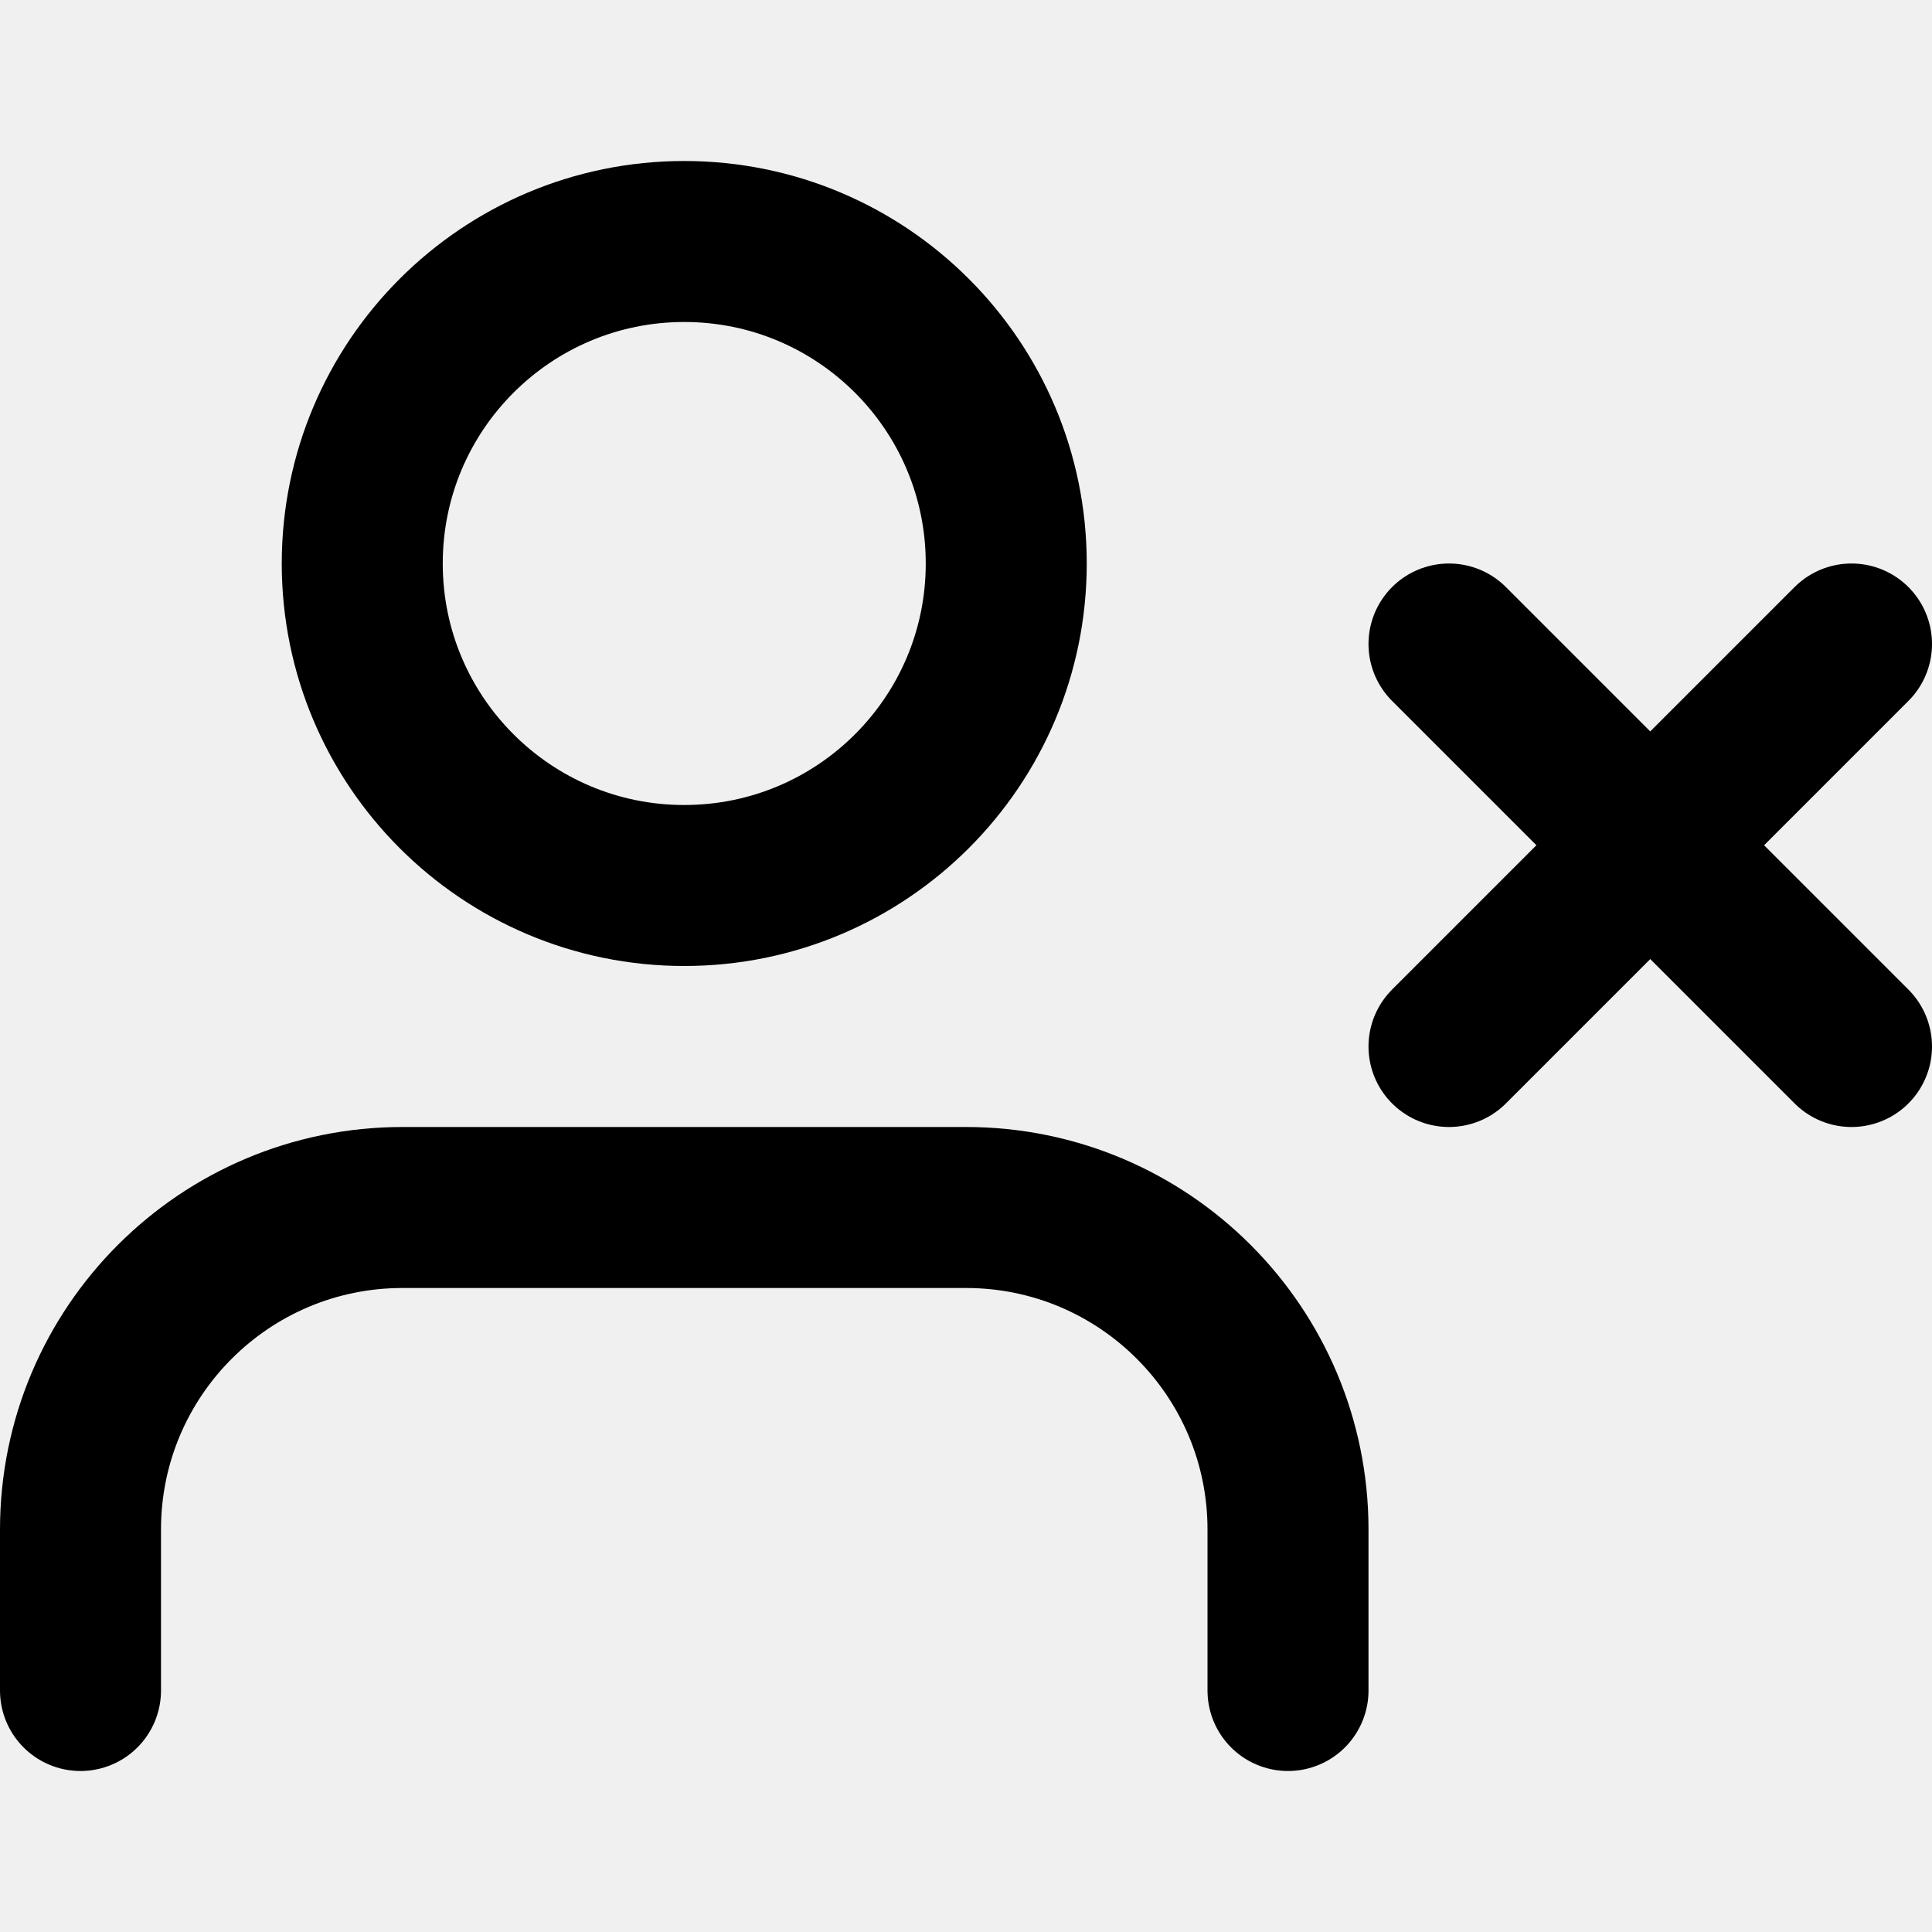
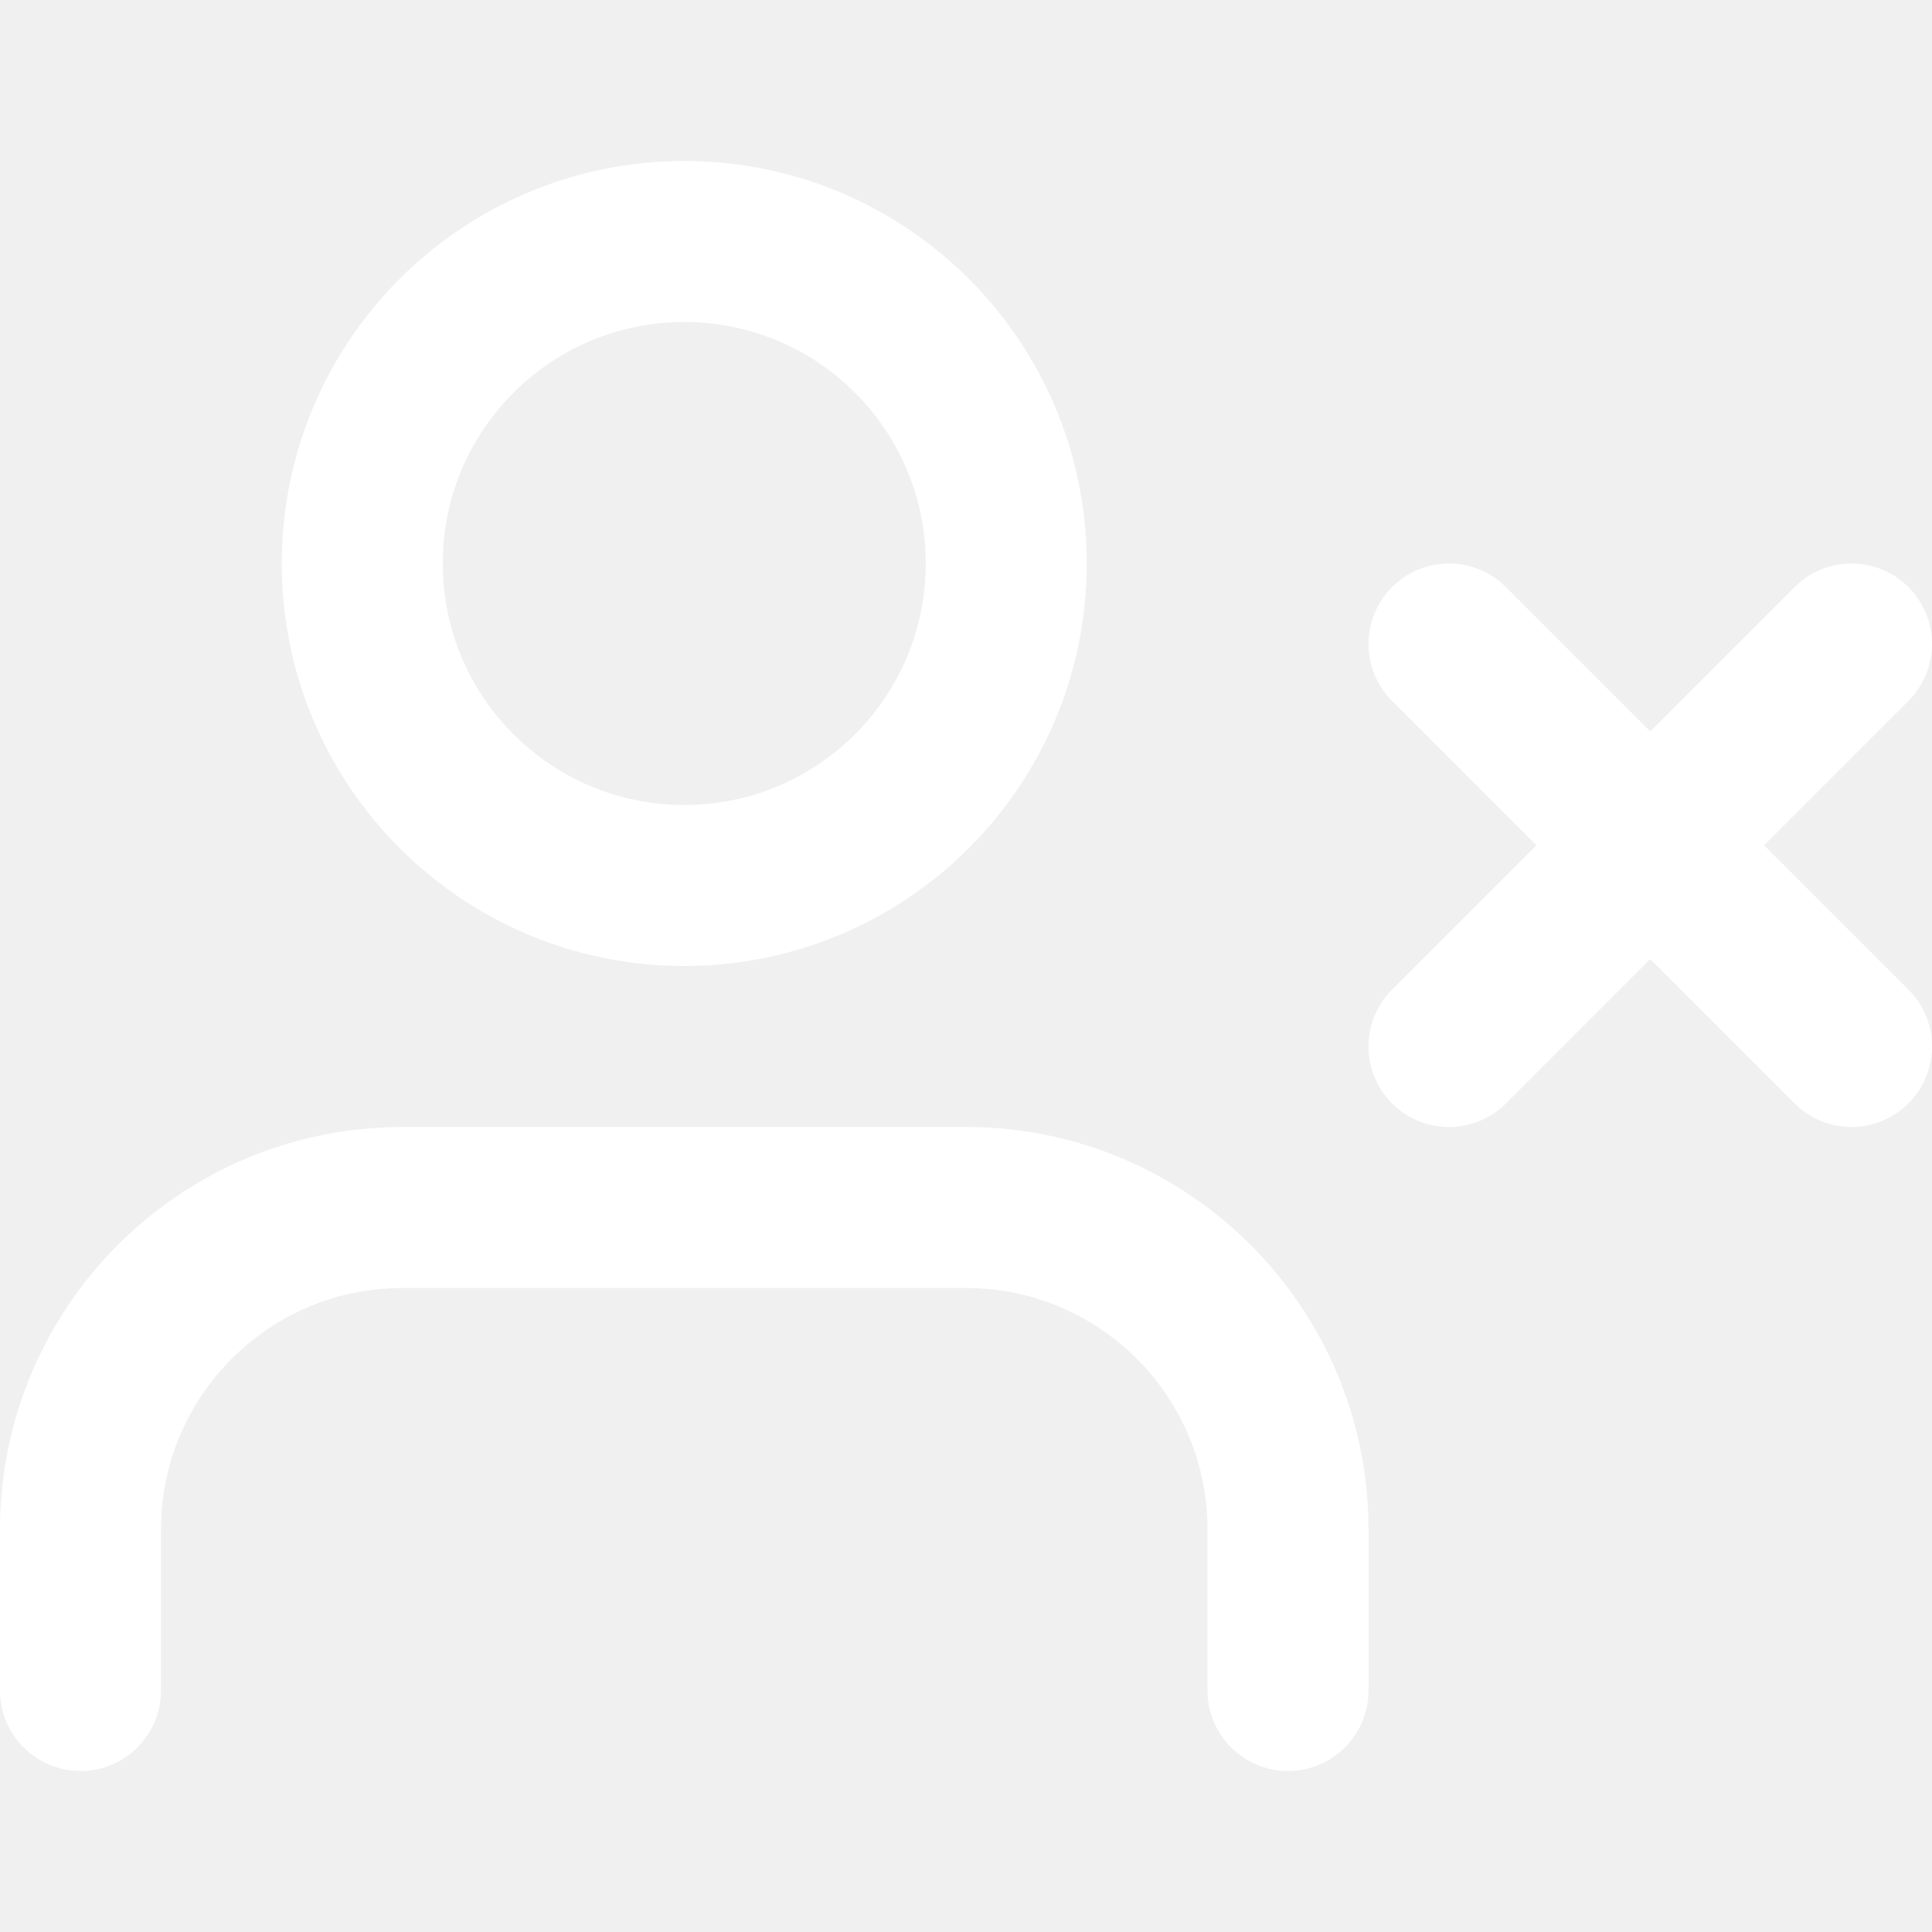
- <svg xmlns="http://www.w3.org/2000/svg" width="30" height="30" viewBox="0 0 24 24" fill="none" stroke="#000000" stroke-width="2" stroke-linecap="round" stroke-linejoin="round">
+ <svg xmlns="http://www.w3.org/2000/svg" width="30" height="30" viewBox="0 0 24 24" fill="none" stroke="white" stroke-width="2" stroke-linecap="round" stroke-linejoin="round">
  <path d="M16 21v-2a4 4 0 0 0-4-4H5a4 4 0 0 0-4 4v2" />
  <circle cx="8.5" cy="7" r="4" />
  <line x1="18" y1="8" x2="23" y2="13" />
  <line x1="23" y1="8" x2="18" y2="13" />
</svg>
